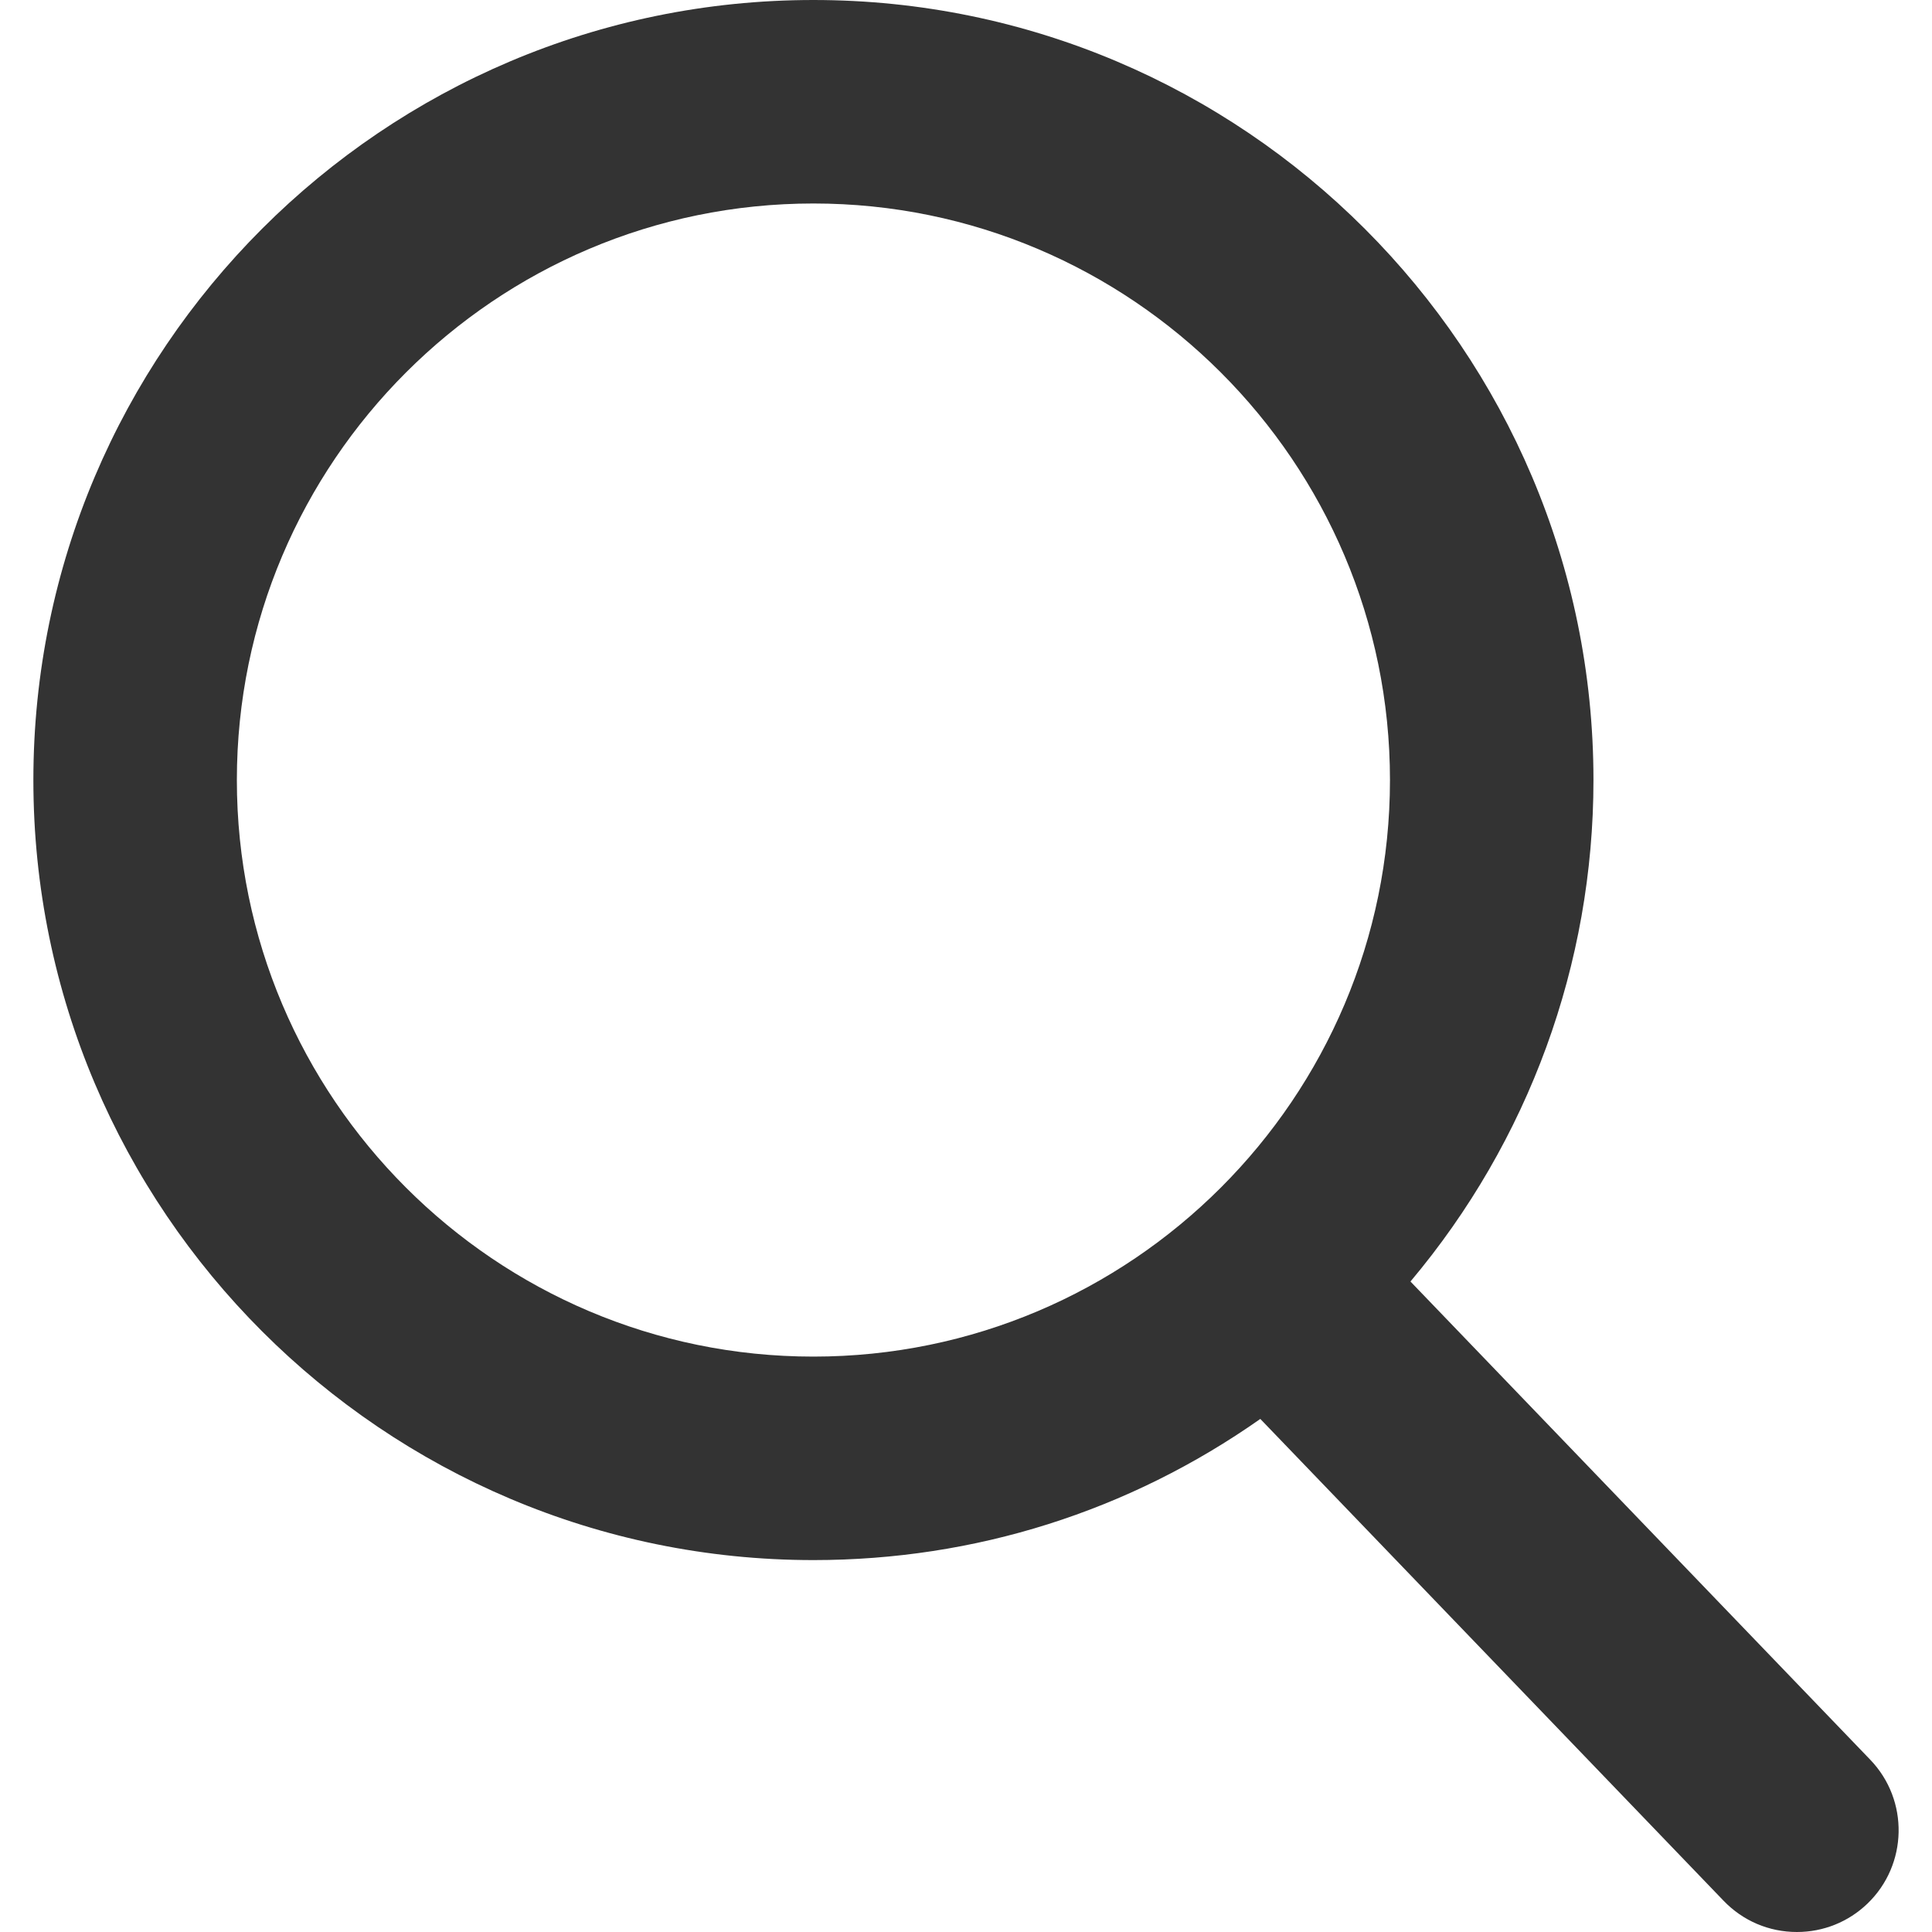
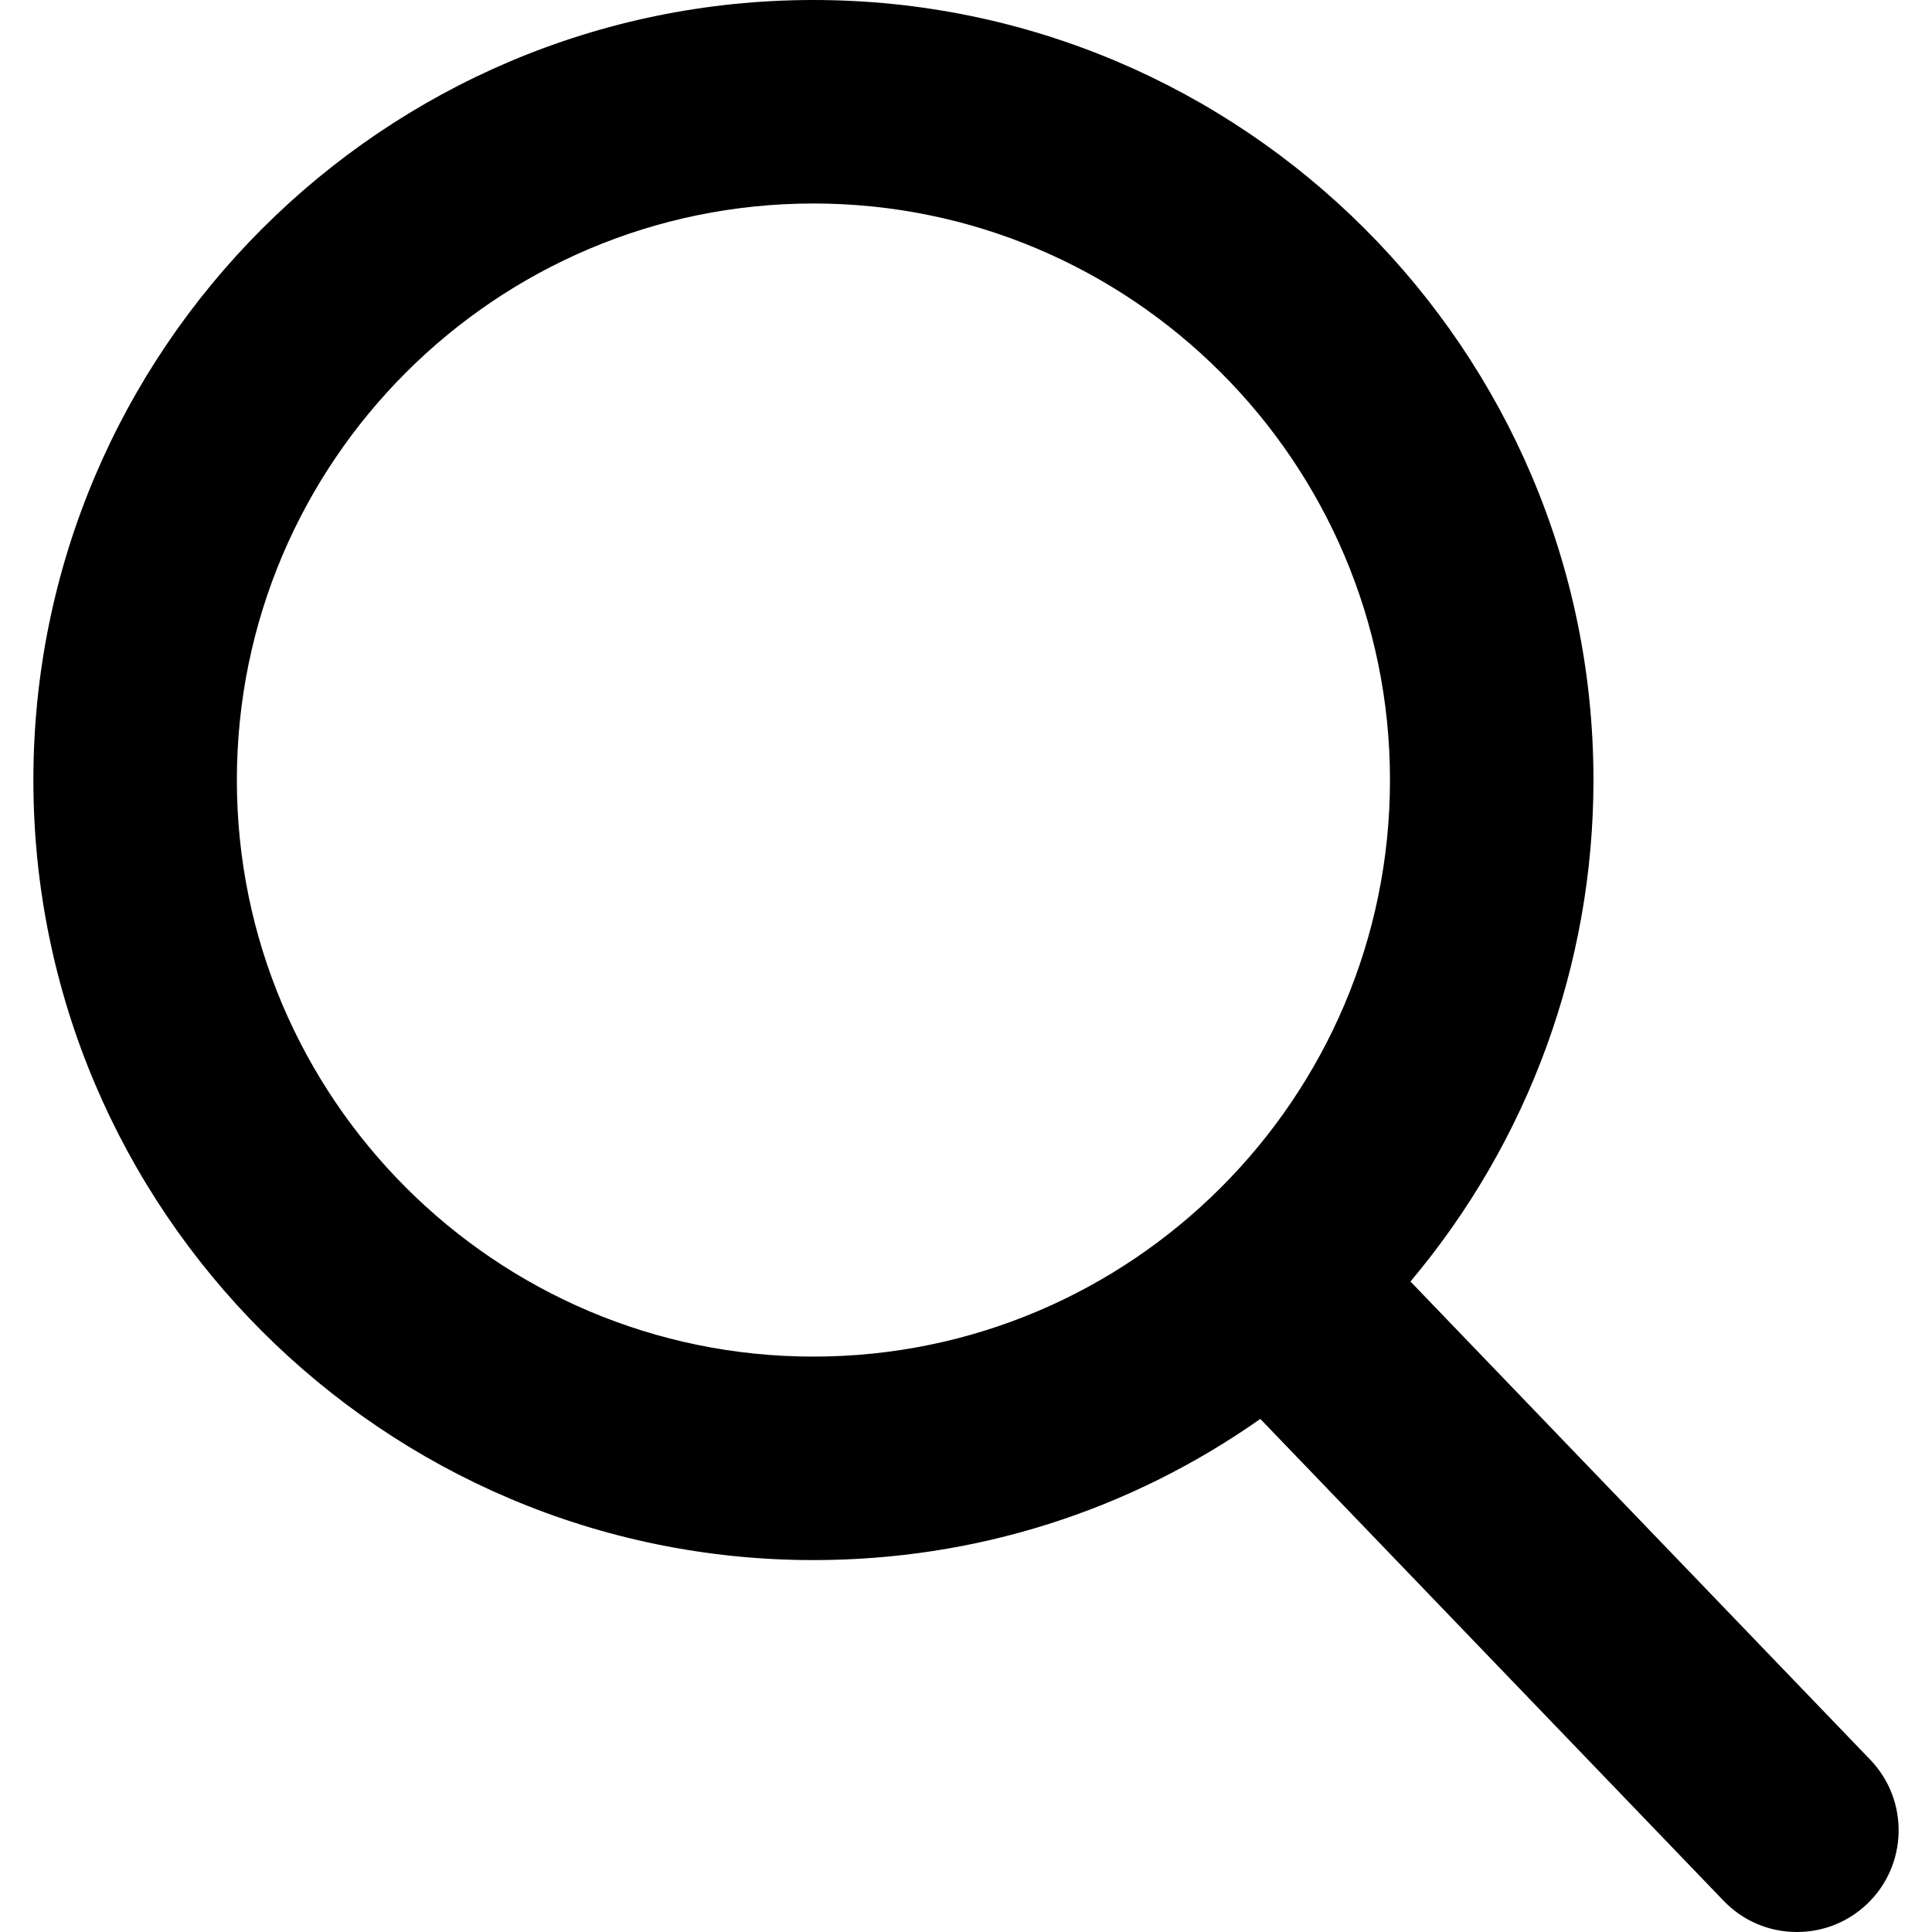
<svg xmlns="http://www.w3.org/2000/svg" version="1.1" id="Capa_1" x="0px" y="0px" viewBox="0 0 56.966 56.966" style="enable-background:new 0 0 56.966 56.966;" xml:space="preserve" width="512px" height="512px" class="">
  <g>
-     <path d="M55.146,51.887L41.588,37.786c3.486-4.144,5.396-9.358,5.396-14.786c0-12.682-10.318-23-23-23s-23,10.318-23,23  s10.318,23,23,23c4.761,0,9.298-1.436,13.177-4.162l13.661,14.208c0.571,0.593,1.339,0.92,2.162,0.92  c0.779,0,1.518-0.297,2.079-0.837C56.255,54.982,56.293,53.08,55.146,51.887z M23.984,6c9.374,0,17,7.626,17,17s-7.626,17-17,17  s-17-7.626-17-17S14.61,6,23.984,6z" data-original="#000000" class="active-path" data-old_color="#000000" fill="#333333" />
+     <path d="M55.146,51.887L41.588,37.786c3.486-4.144,5.396-9.358,5.396-14.786c0-12.682-10.318-23-23-23s-23,10.318-23,23  s10.318,23,23,23c4.761,0,9.298-1.436,13.177-4.162l13.661,14.208c0.571,0.593,1.339,0.92,2.162,0.92  c0.779,0,1.518-0.297,2.079-0.837C56.255,54.982,56.293,53.08,55.146,51.887z M23.984,6c9.374,0,17,7.626,17,17s-7.626,17-17,17  s-17-7.626-17-17S14.61,6,23.984,6z" data-original="#000000" class="active-path" data-old_color="#000000" />
  </g>
</svg>
